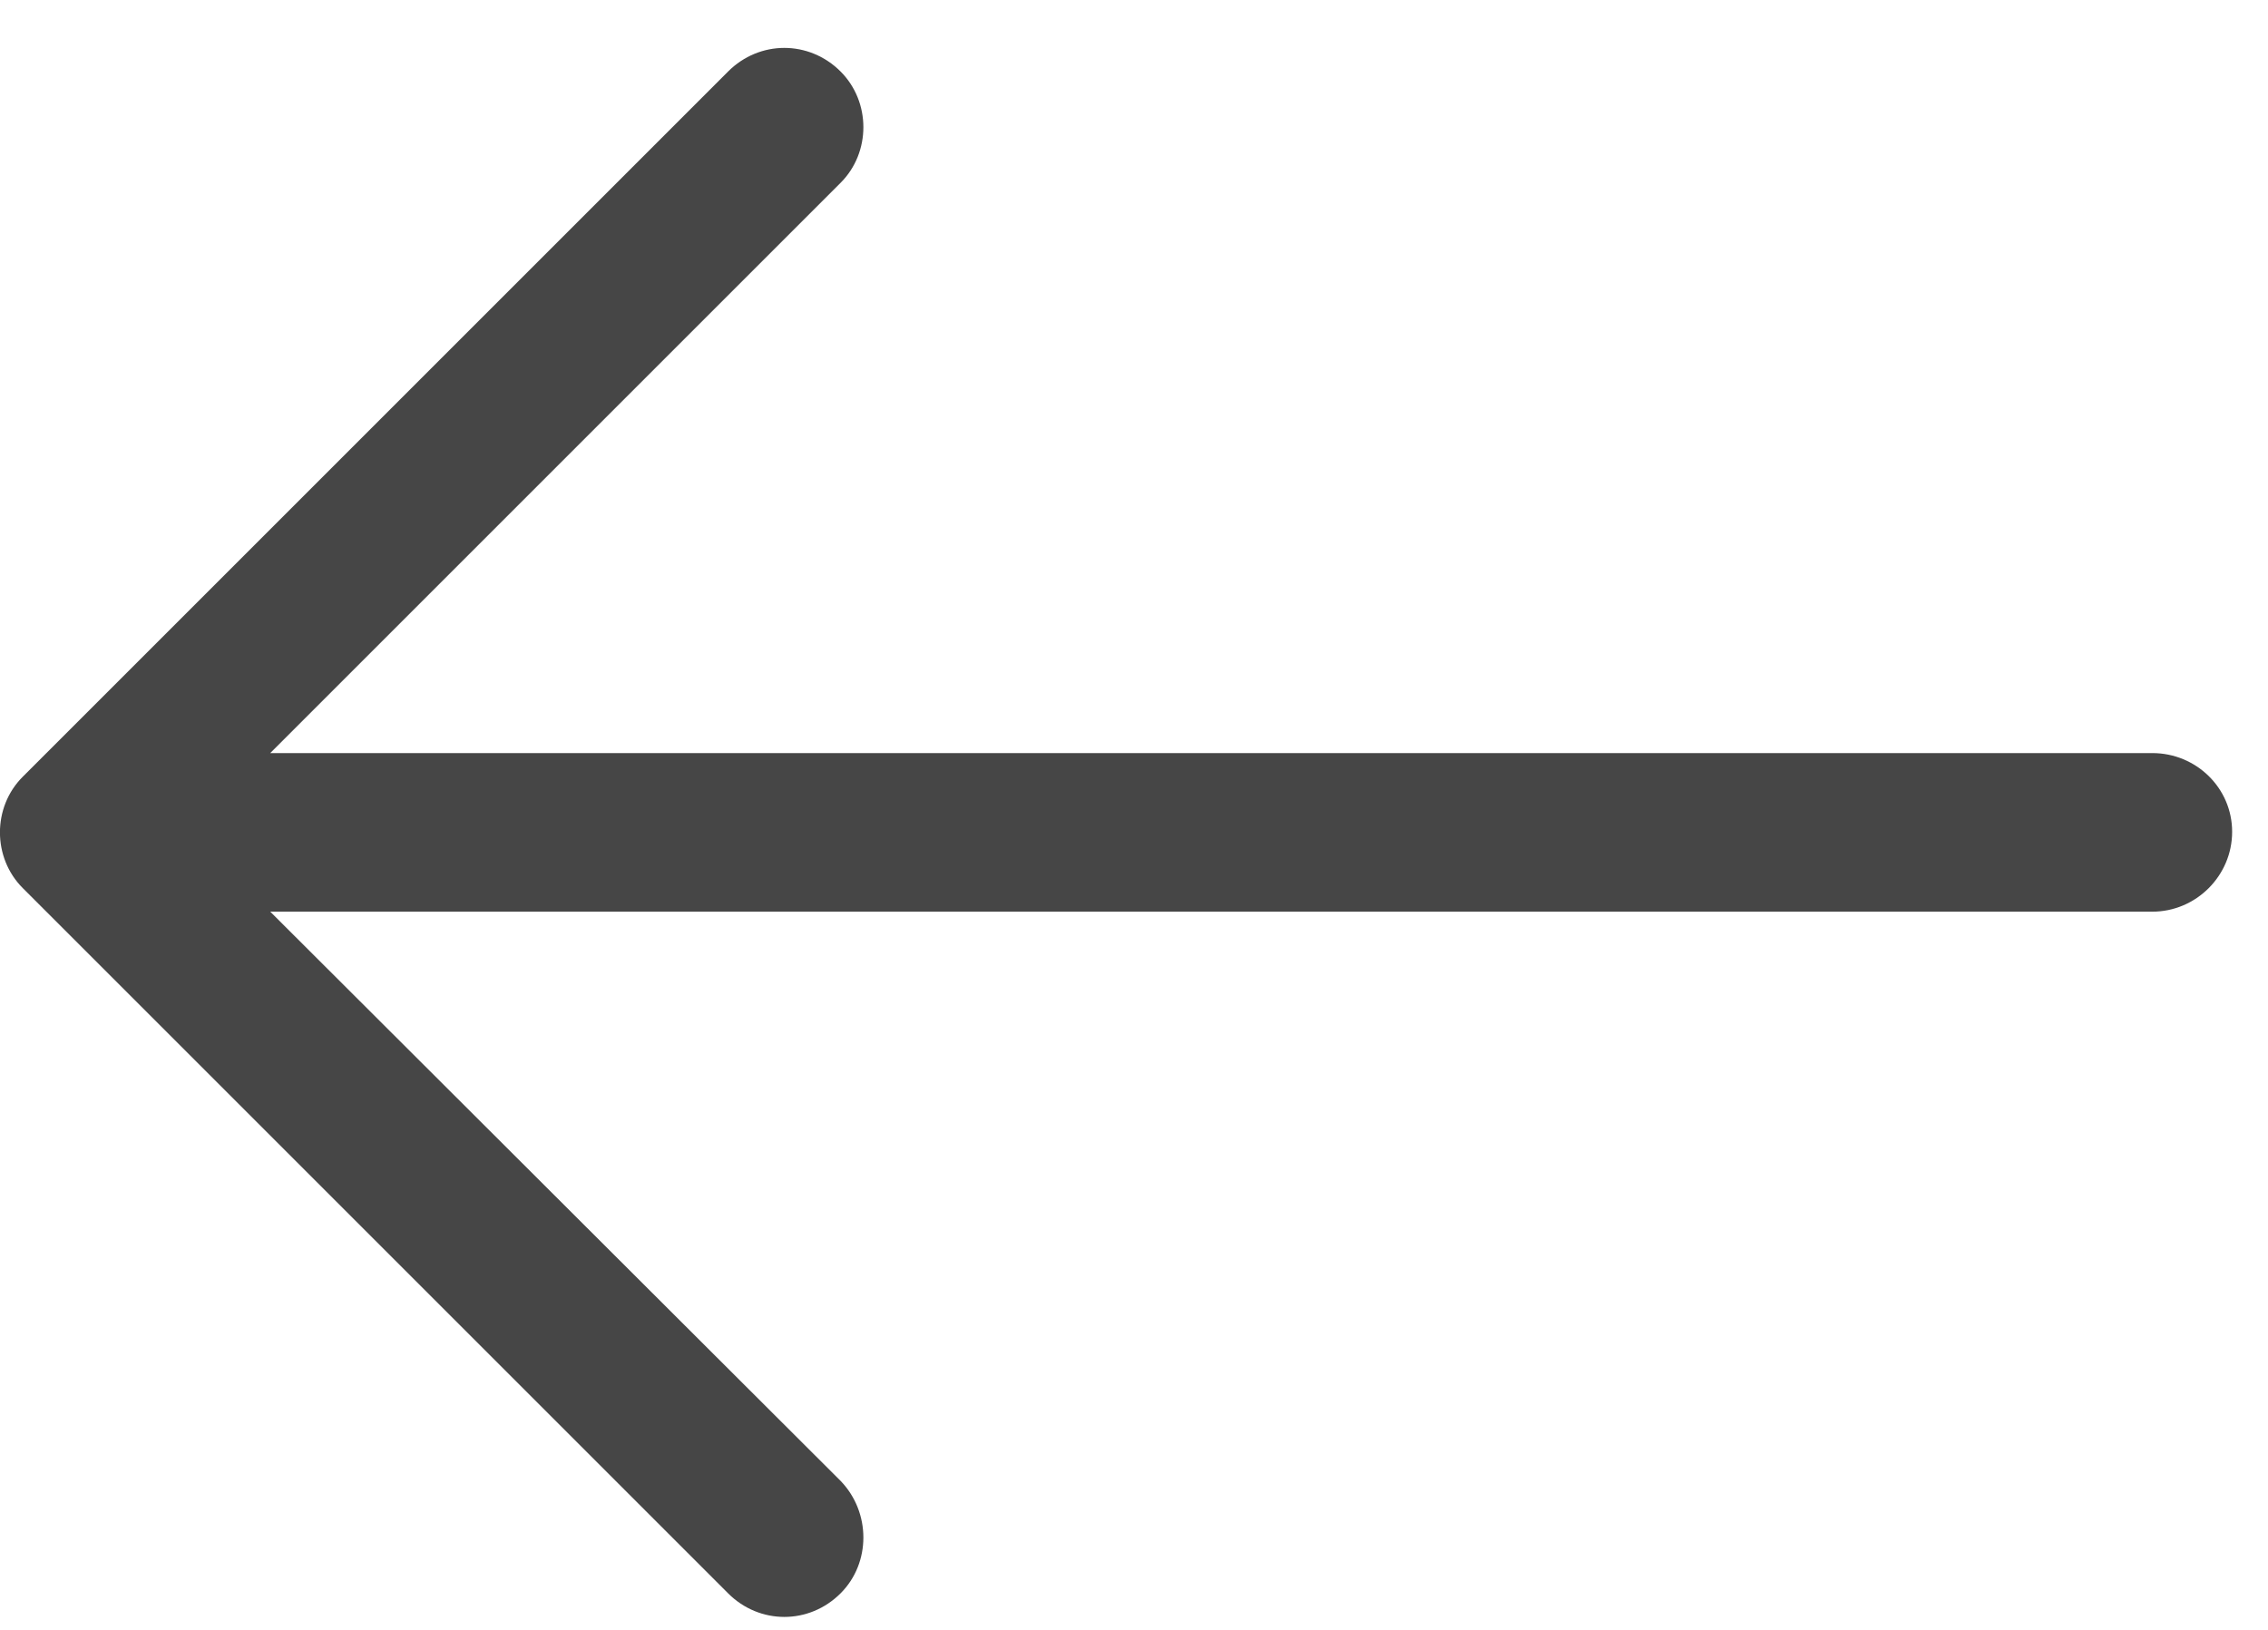
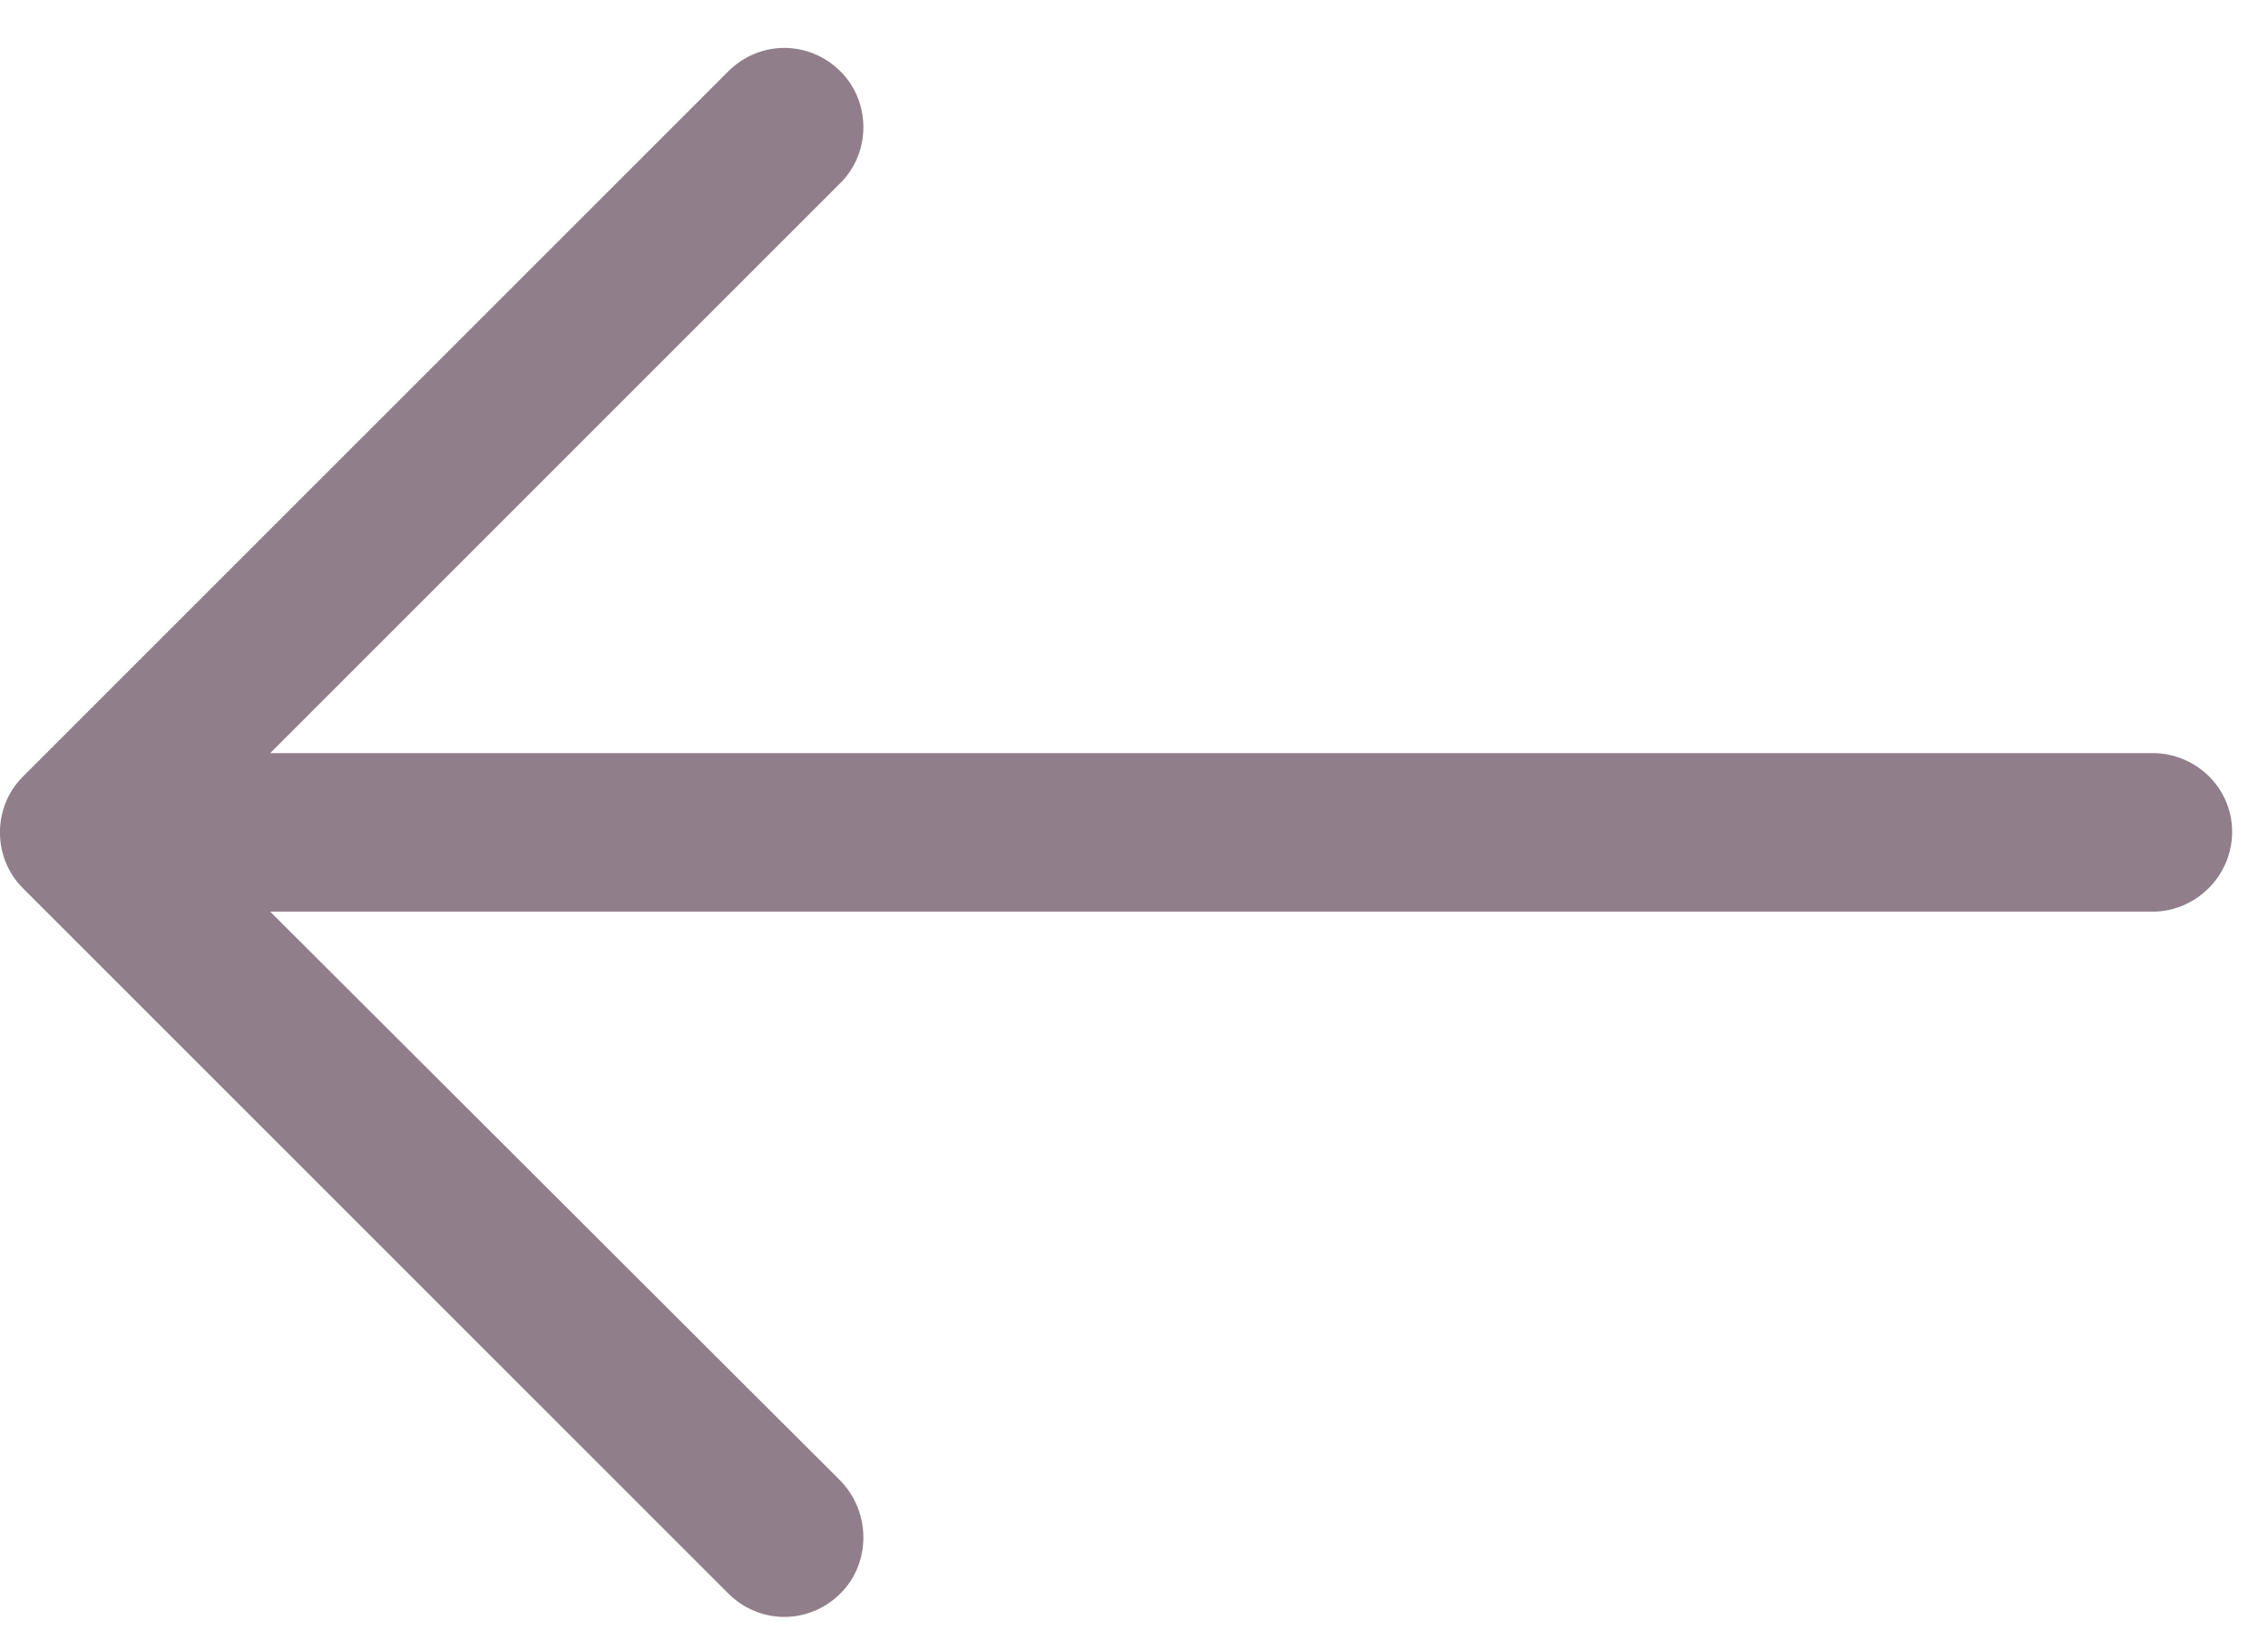
<svg xmlns="http://www.w3.org/2000/svg" width="32px" height="23px" viewBox="0 0 32 23" version="1.1">
-   <defs />
-   <g id="Tablet-Portrait" stroke="none" stroke-width="1" fill="none" fill-rule="evenodd" transform="translate(-417, -512)">
-     <g id="reco" transform="translate(416, 512)" fill="#464646" fill-rule="nonzero">
-       <path d="M11.273,1.009 C11.717,0.565 12.416,0.565 12.86,1.009 C13.289,1.438 13.289,2.152 12.86,2.58 L4.813,10.627 L31.367,10.627 C31.986,10.627 32.494,11.119 32.494,11.738 C32.494,12.357 31.986,12.865 31.367,12.865 L4.813,12.865 L12.86,20.897 C13.289,21.341 13.289,22.056 12.86,22.484 C12.416,22.928 11.717,22.928 11.273,22.484 L1.321,12.532 C0.892,12.103 0.892,11.389 1.321,10.961 L11.273,1.009 Z" id="Shape" />
+   <g id="About" stroke="none" stroke-width="1" fill="none" fill-rule="evenodd">
+     <g id="Group-4" transform="translate(-61, -14)" fill="#907F8B" fill-rule="nonzero">
+       <g id="back_arrow_small" transform="translate(61, 14)">
+         <path d="M10.273,1.009 C10.717,0.565 11.416,0.565 11.86,1.009 C12.289,1.438 12.289,2.152 11.86,2.58 L3.813,10.627 L30.367,10.627 C30.986,10.627 31.494,11.119 31.494,11.738 C31.494,12.357 30.986,12.865 30.367,12.865 L3.813,12.865 L11.86,20.897 C12.289,21.341 12.289,22.056 11.86,22.484 C11.416,22.928 10.717,22.928 10.273,22.484 L0.321,12.532 C-0.108,12.103 -0.108,11.389 0.321,10.961 L10.273,1.009 Z" id="Shape" />
+       </g>
    </g>
  </g>
</svg>
